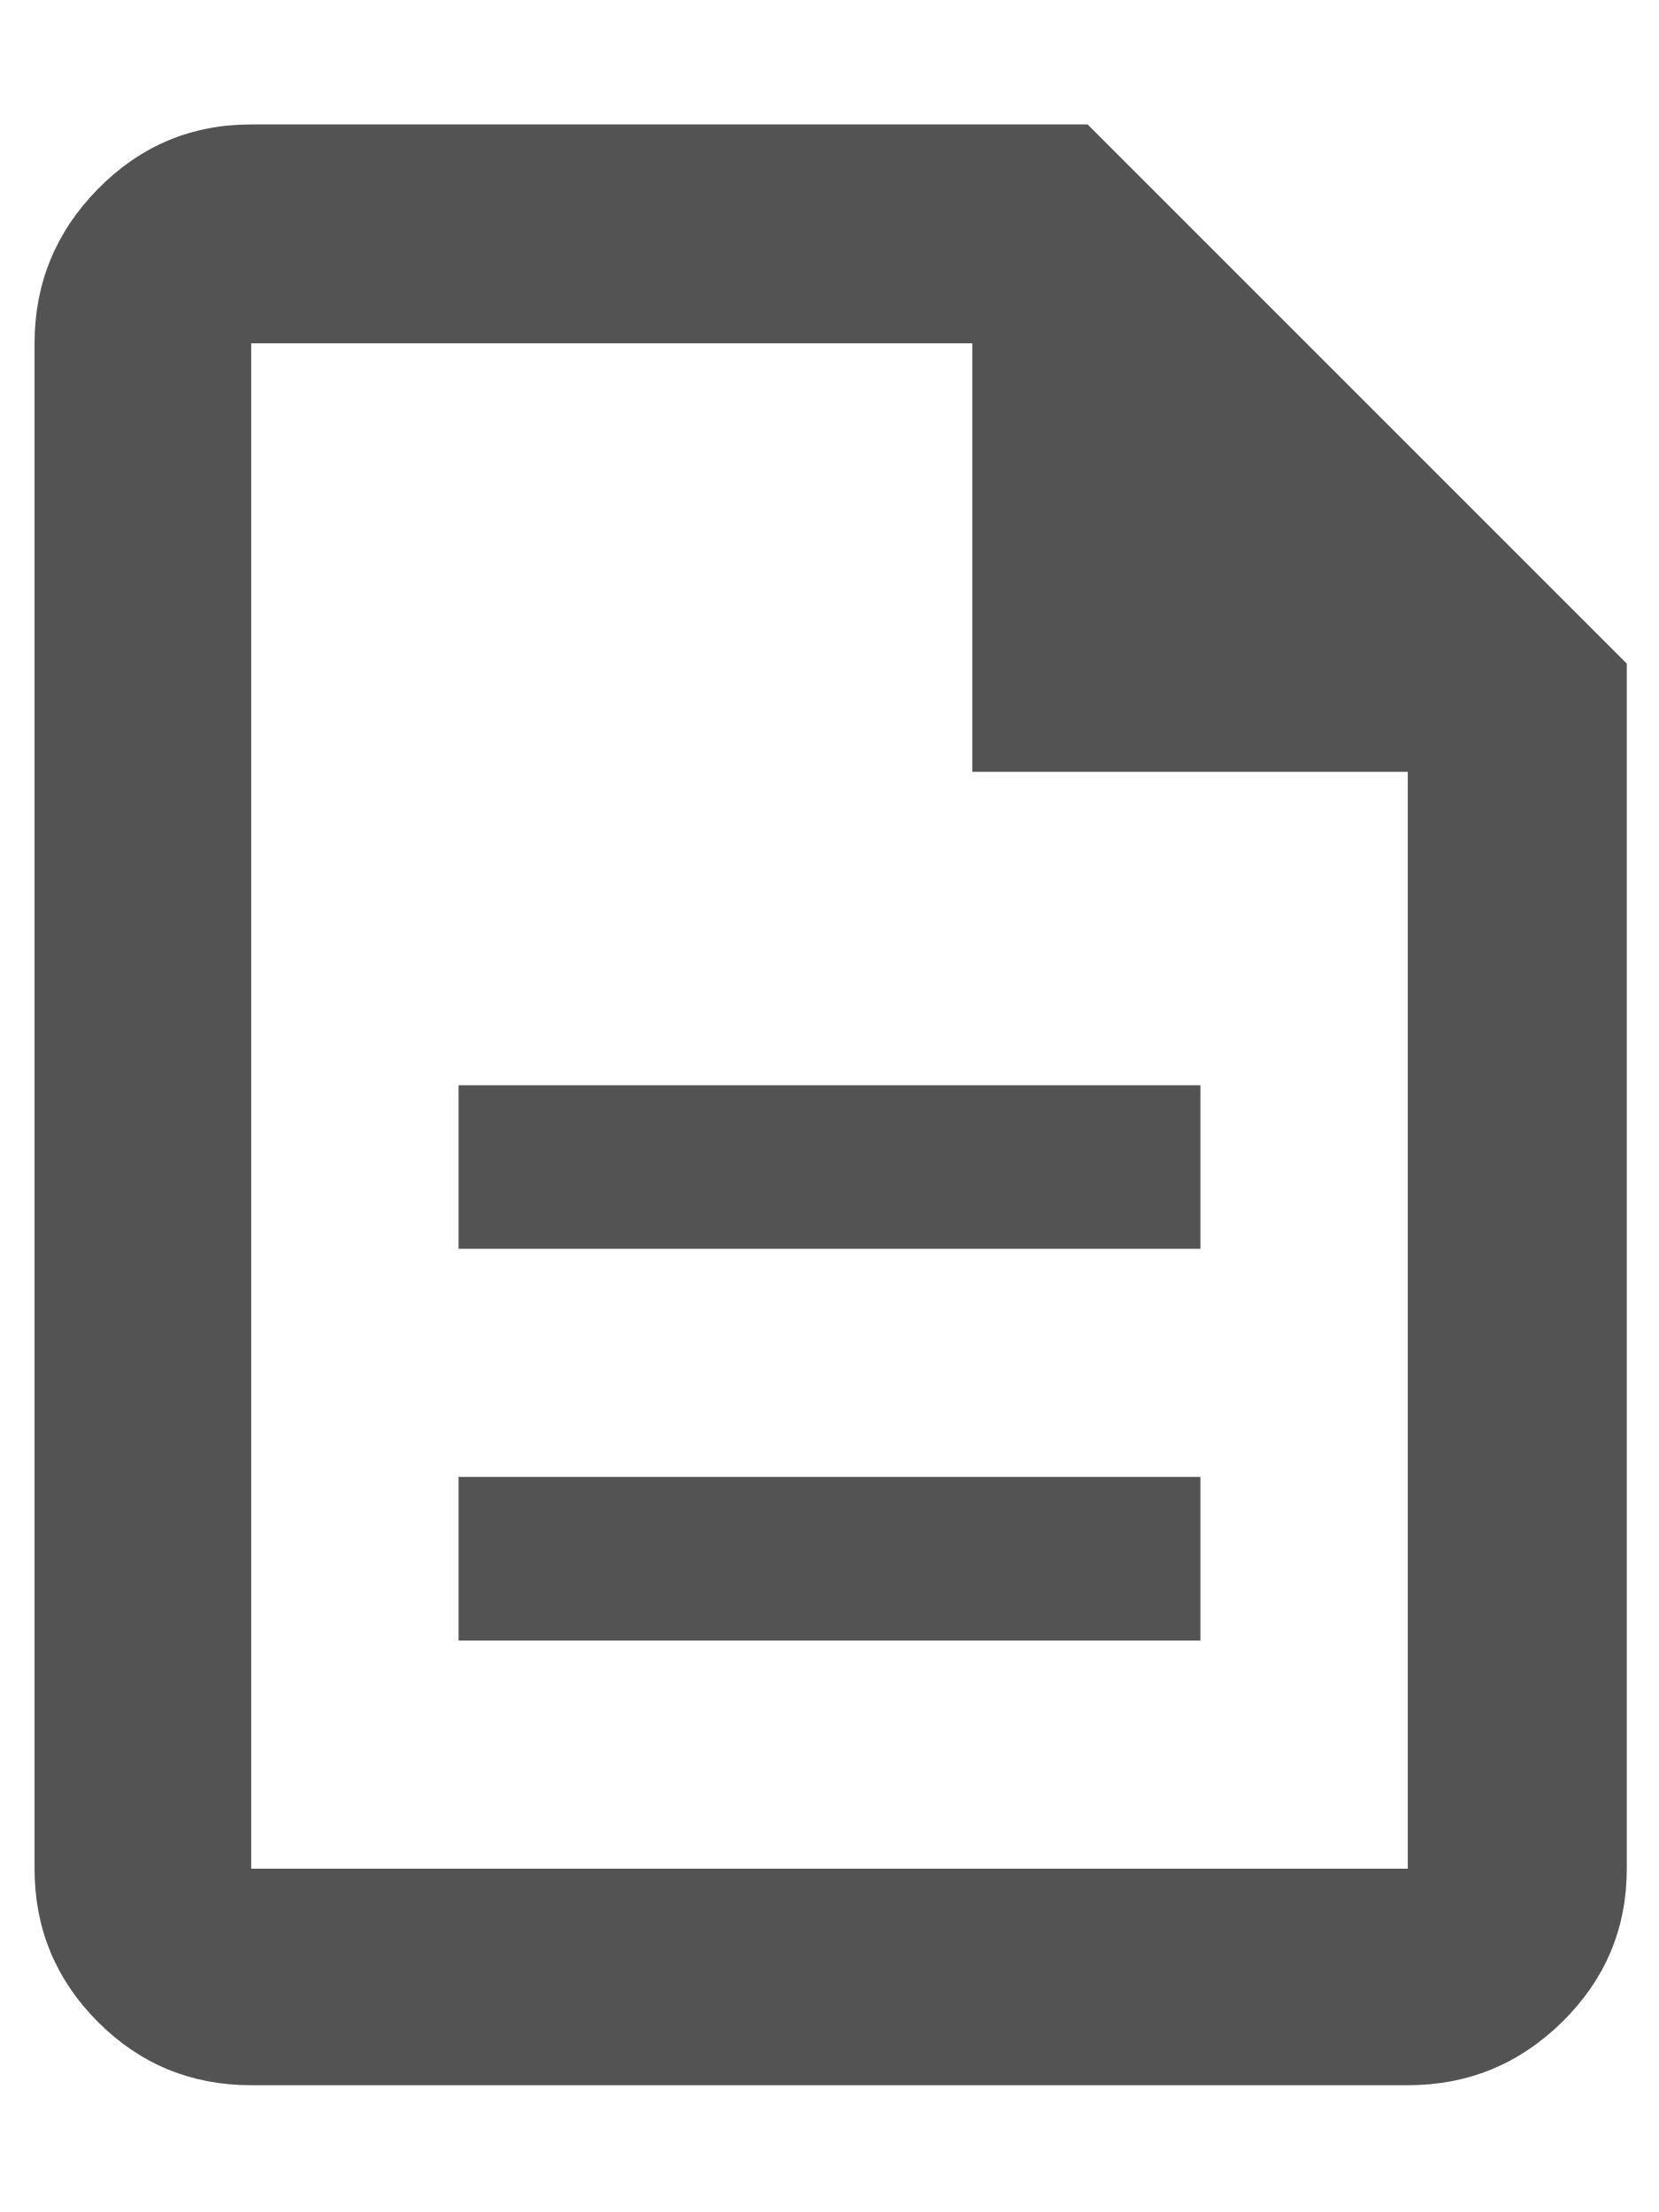
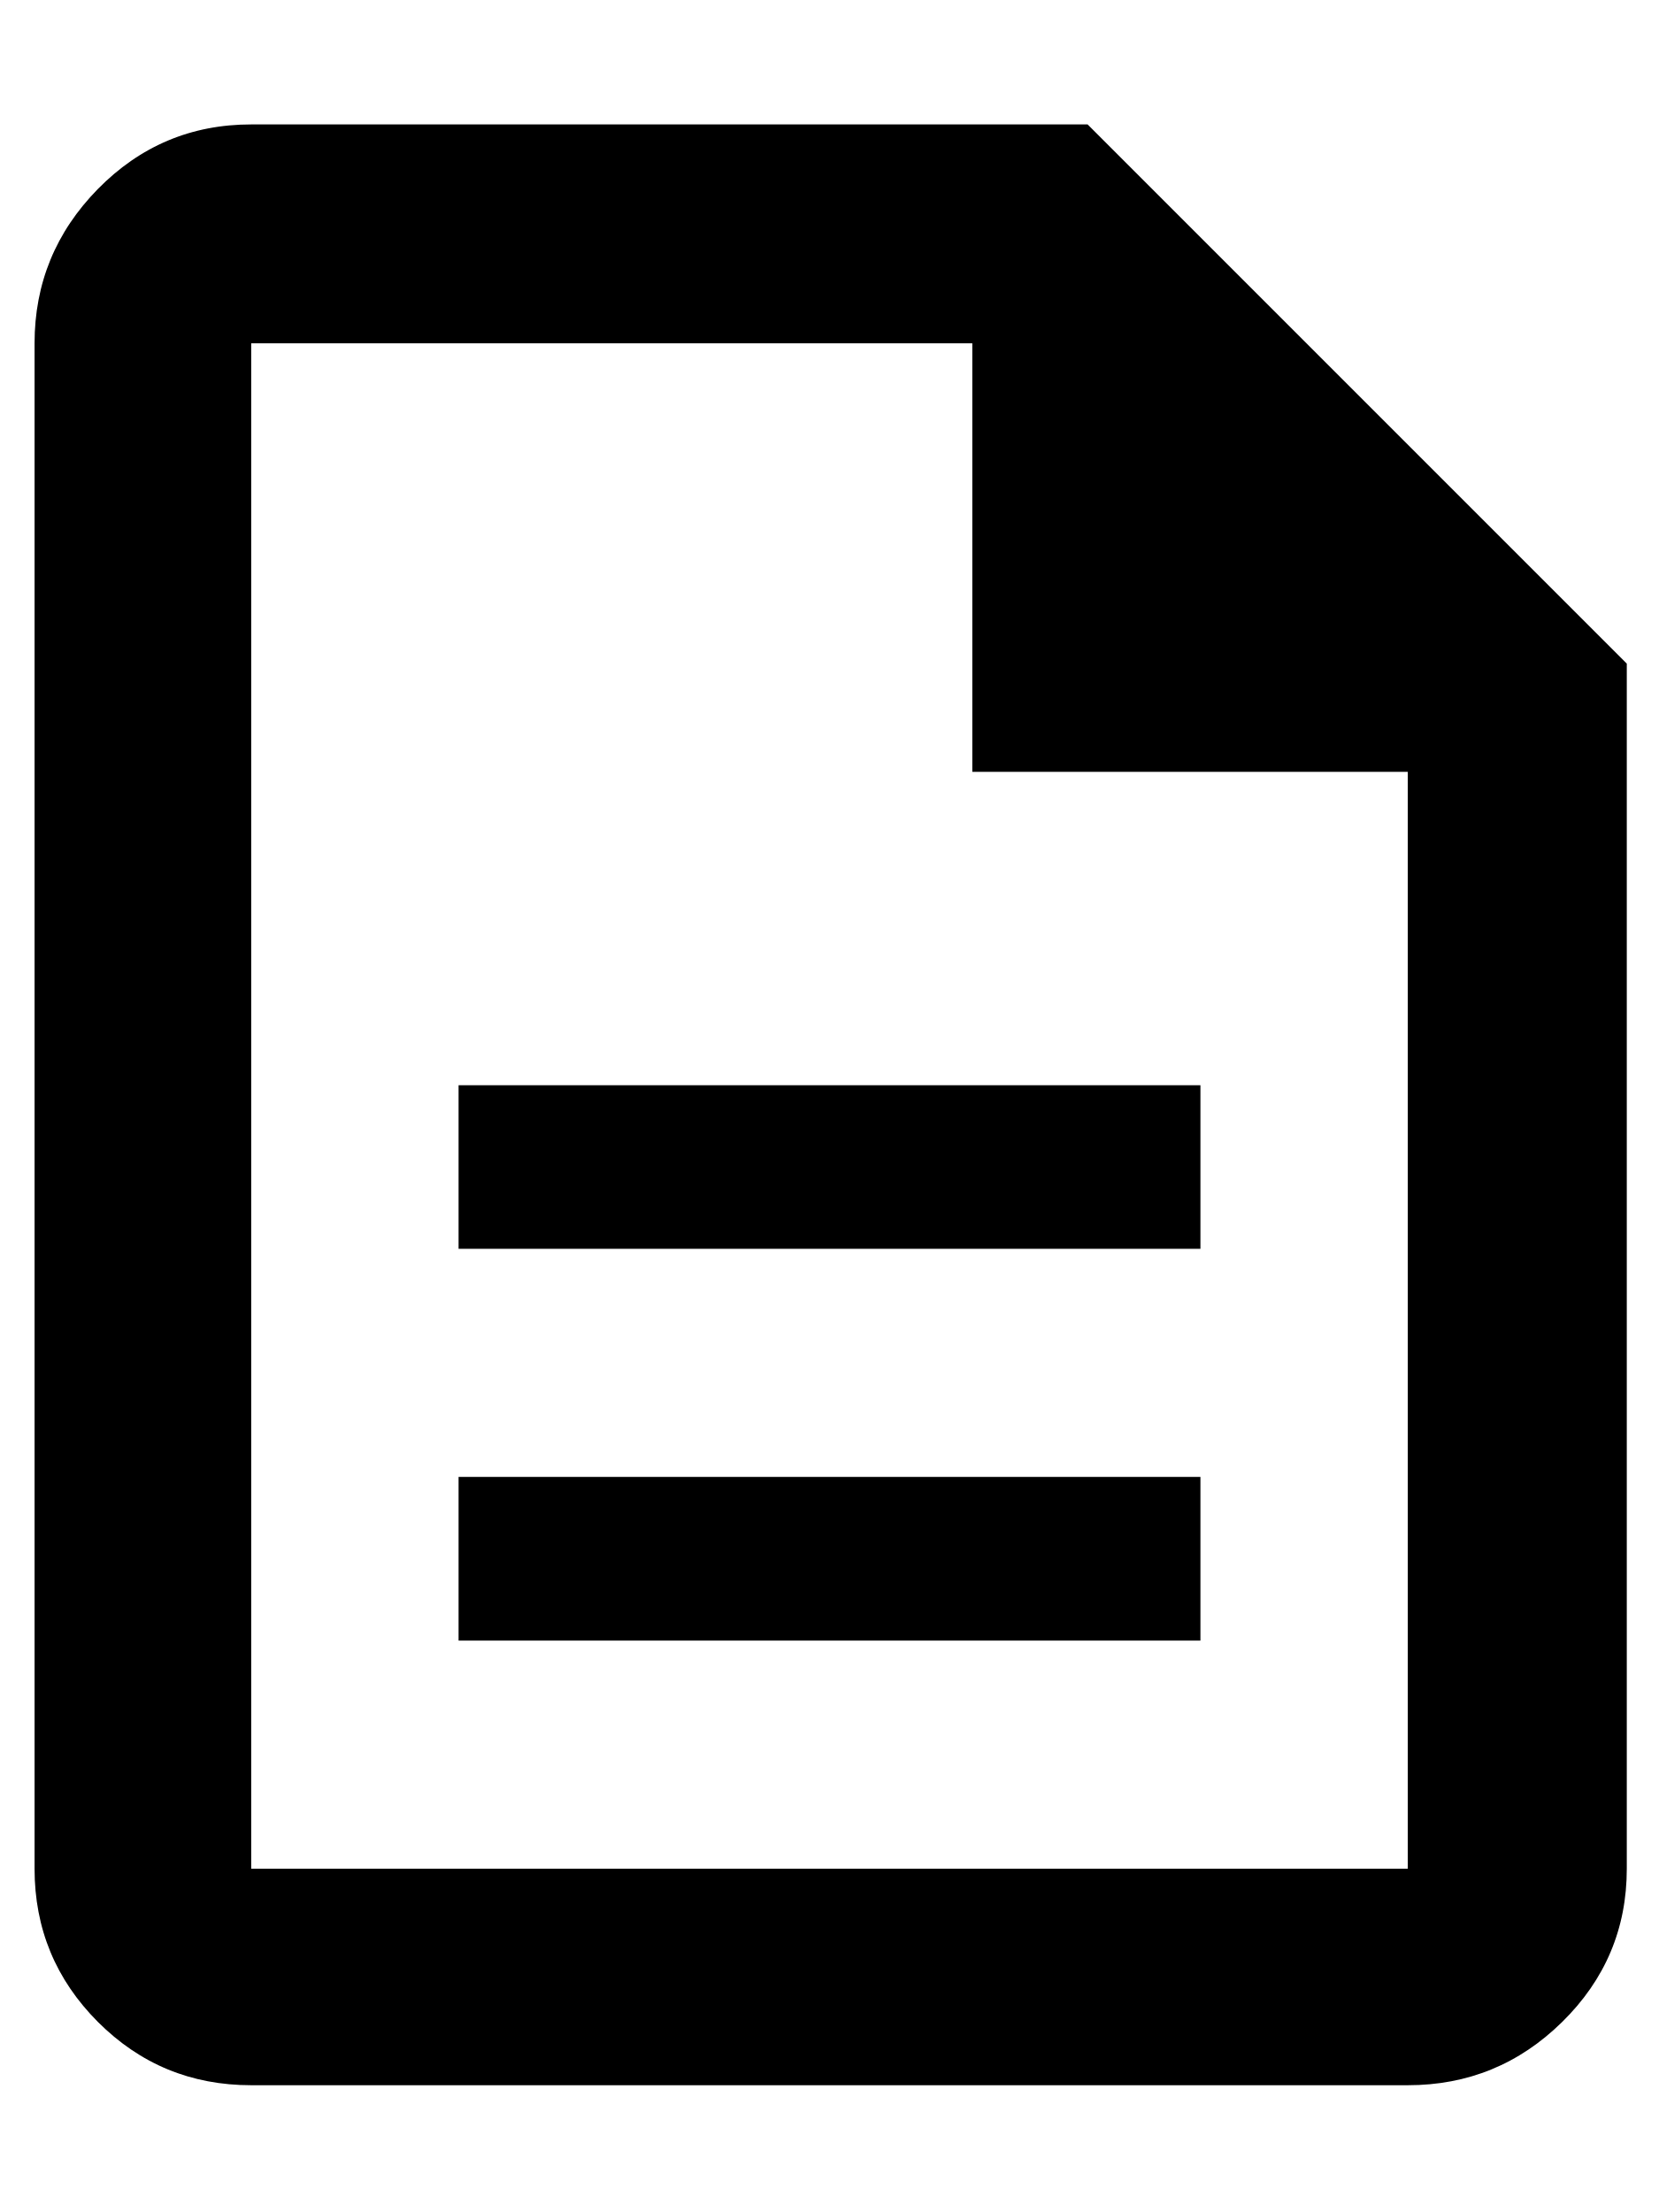
- <svg xmlns="http://www.w3.org/2000/svg" width="12" height="16" viewBox="0 0 12 16" fill="none">
-   <path d="M3.317 11.867H8.683V10.683H3.317V11.867ZM3.317 9.033H8.683V7.85H3.317V9.033ZM1.817 15.083C1.383 15.083 1.014 14.931 0.708 14.625C0.403 14.319 0.25 13.95 0.25 13.517V2.483C0.25 2.05 0.403 1.678 0.708 1.367C1.014 1.056 1.383 0.9 1.817 0.9H7.867L11.767 4.8V13.517C11.767 13.95 11.611 14.319 11.3 14.625C10.989 14.931 10.617 15.083 10.183 15.083H1.817ZM7.033 5.583V2.483H1.817V13.517H10.183V5.583H7.033ZM1.817 2.483V5.583V2.483V5.583V13.517V2.483Z" fill="#535353" />
+ <svg xmlns="http://www.w3.org/2000/svg" width="12" height="16" viewBox="0 0 12 16" fill="#000000">
+   <path d="M3.317 11.867H8.683V10.683H3.317V11.867ZM3.317 9.033H8.683V7.85H3.317V9.033ZM1.817 15.083C1.383 15.083 1.014 14.931 0.708 14.625C0.403 14.319 0.25 13.95 0.25 13.517V2.483C0.25 2.05 0.403 1.678 0.708 1.367C1.014 1.056 1.383 0.9 1.817 0.9H7.867L11.767 4.8V13.517C11.767 13.95 11.611 14.319 11.3 14.625C10.989 14.931 10.617 15.083 10.183 15.083H1.817ZM7.033 5.583V2.483H1.817V13.517H10.183V5.583H7.033ZM1.817 2.483V5.583V2.483V5.583V13.517V2.483Z" />
</svg>
